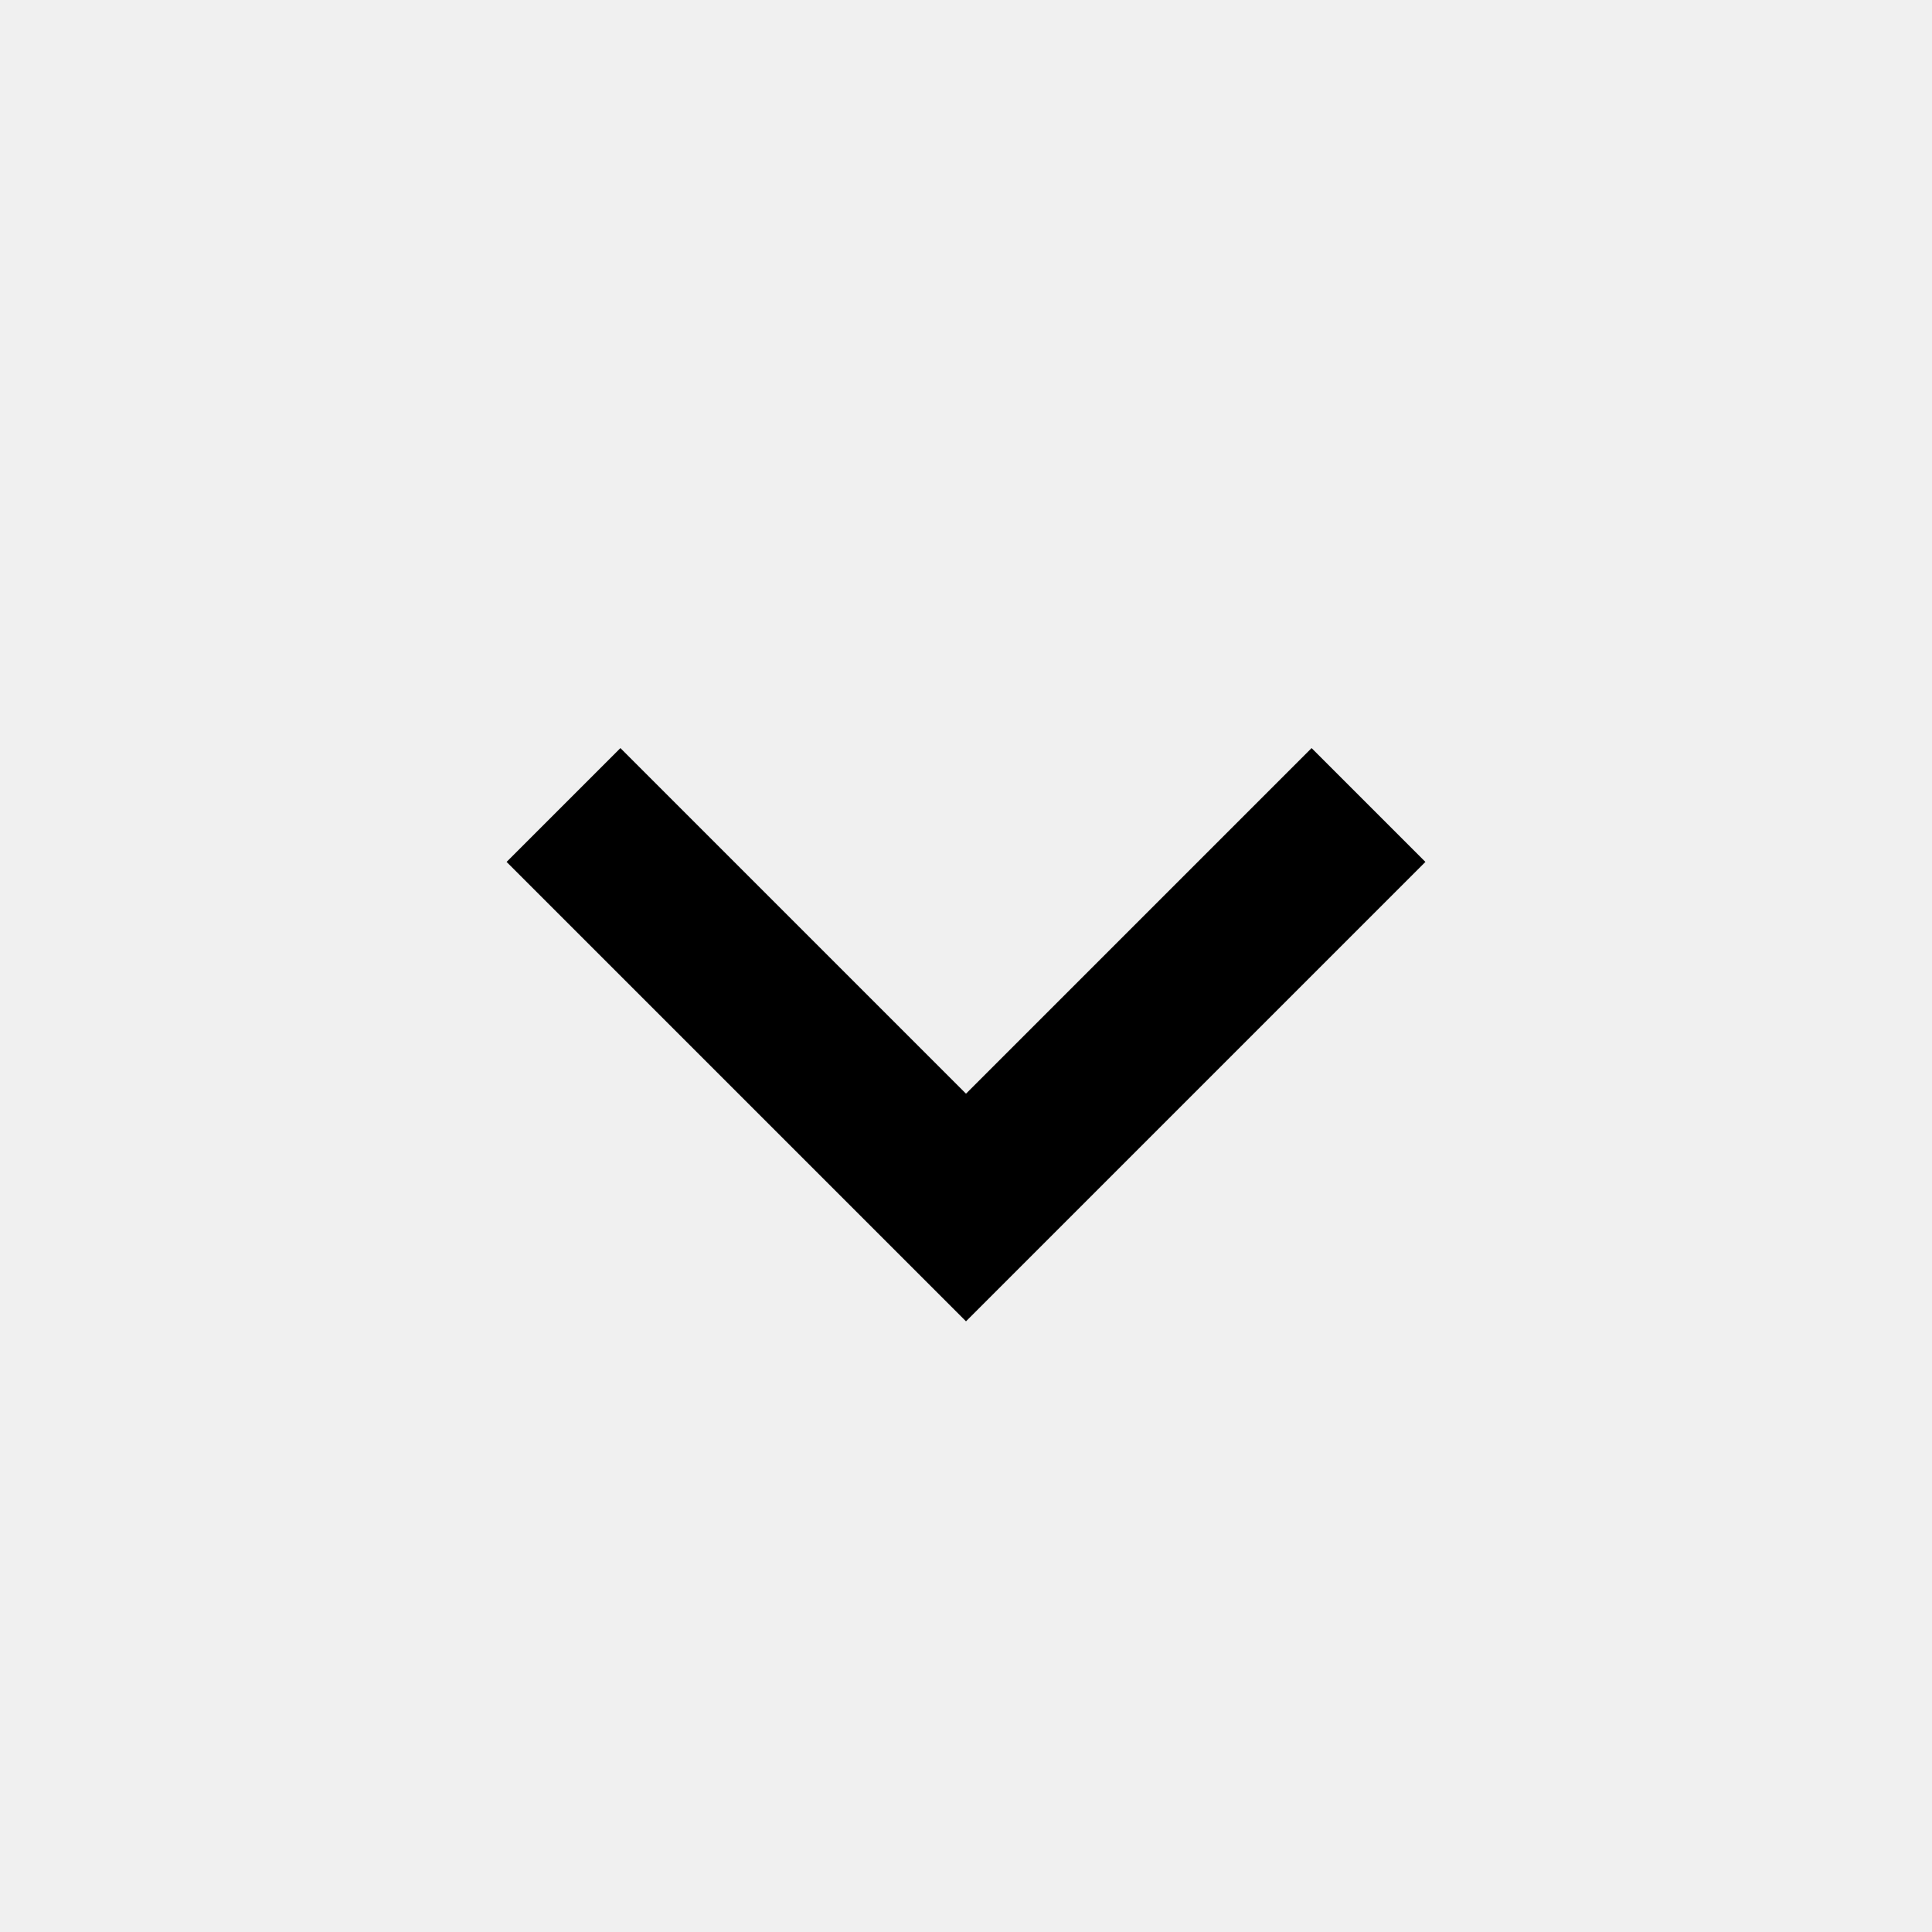
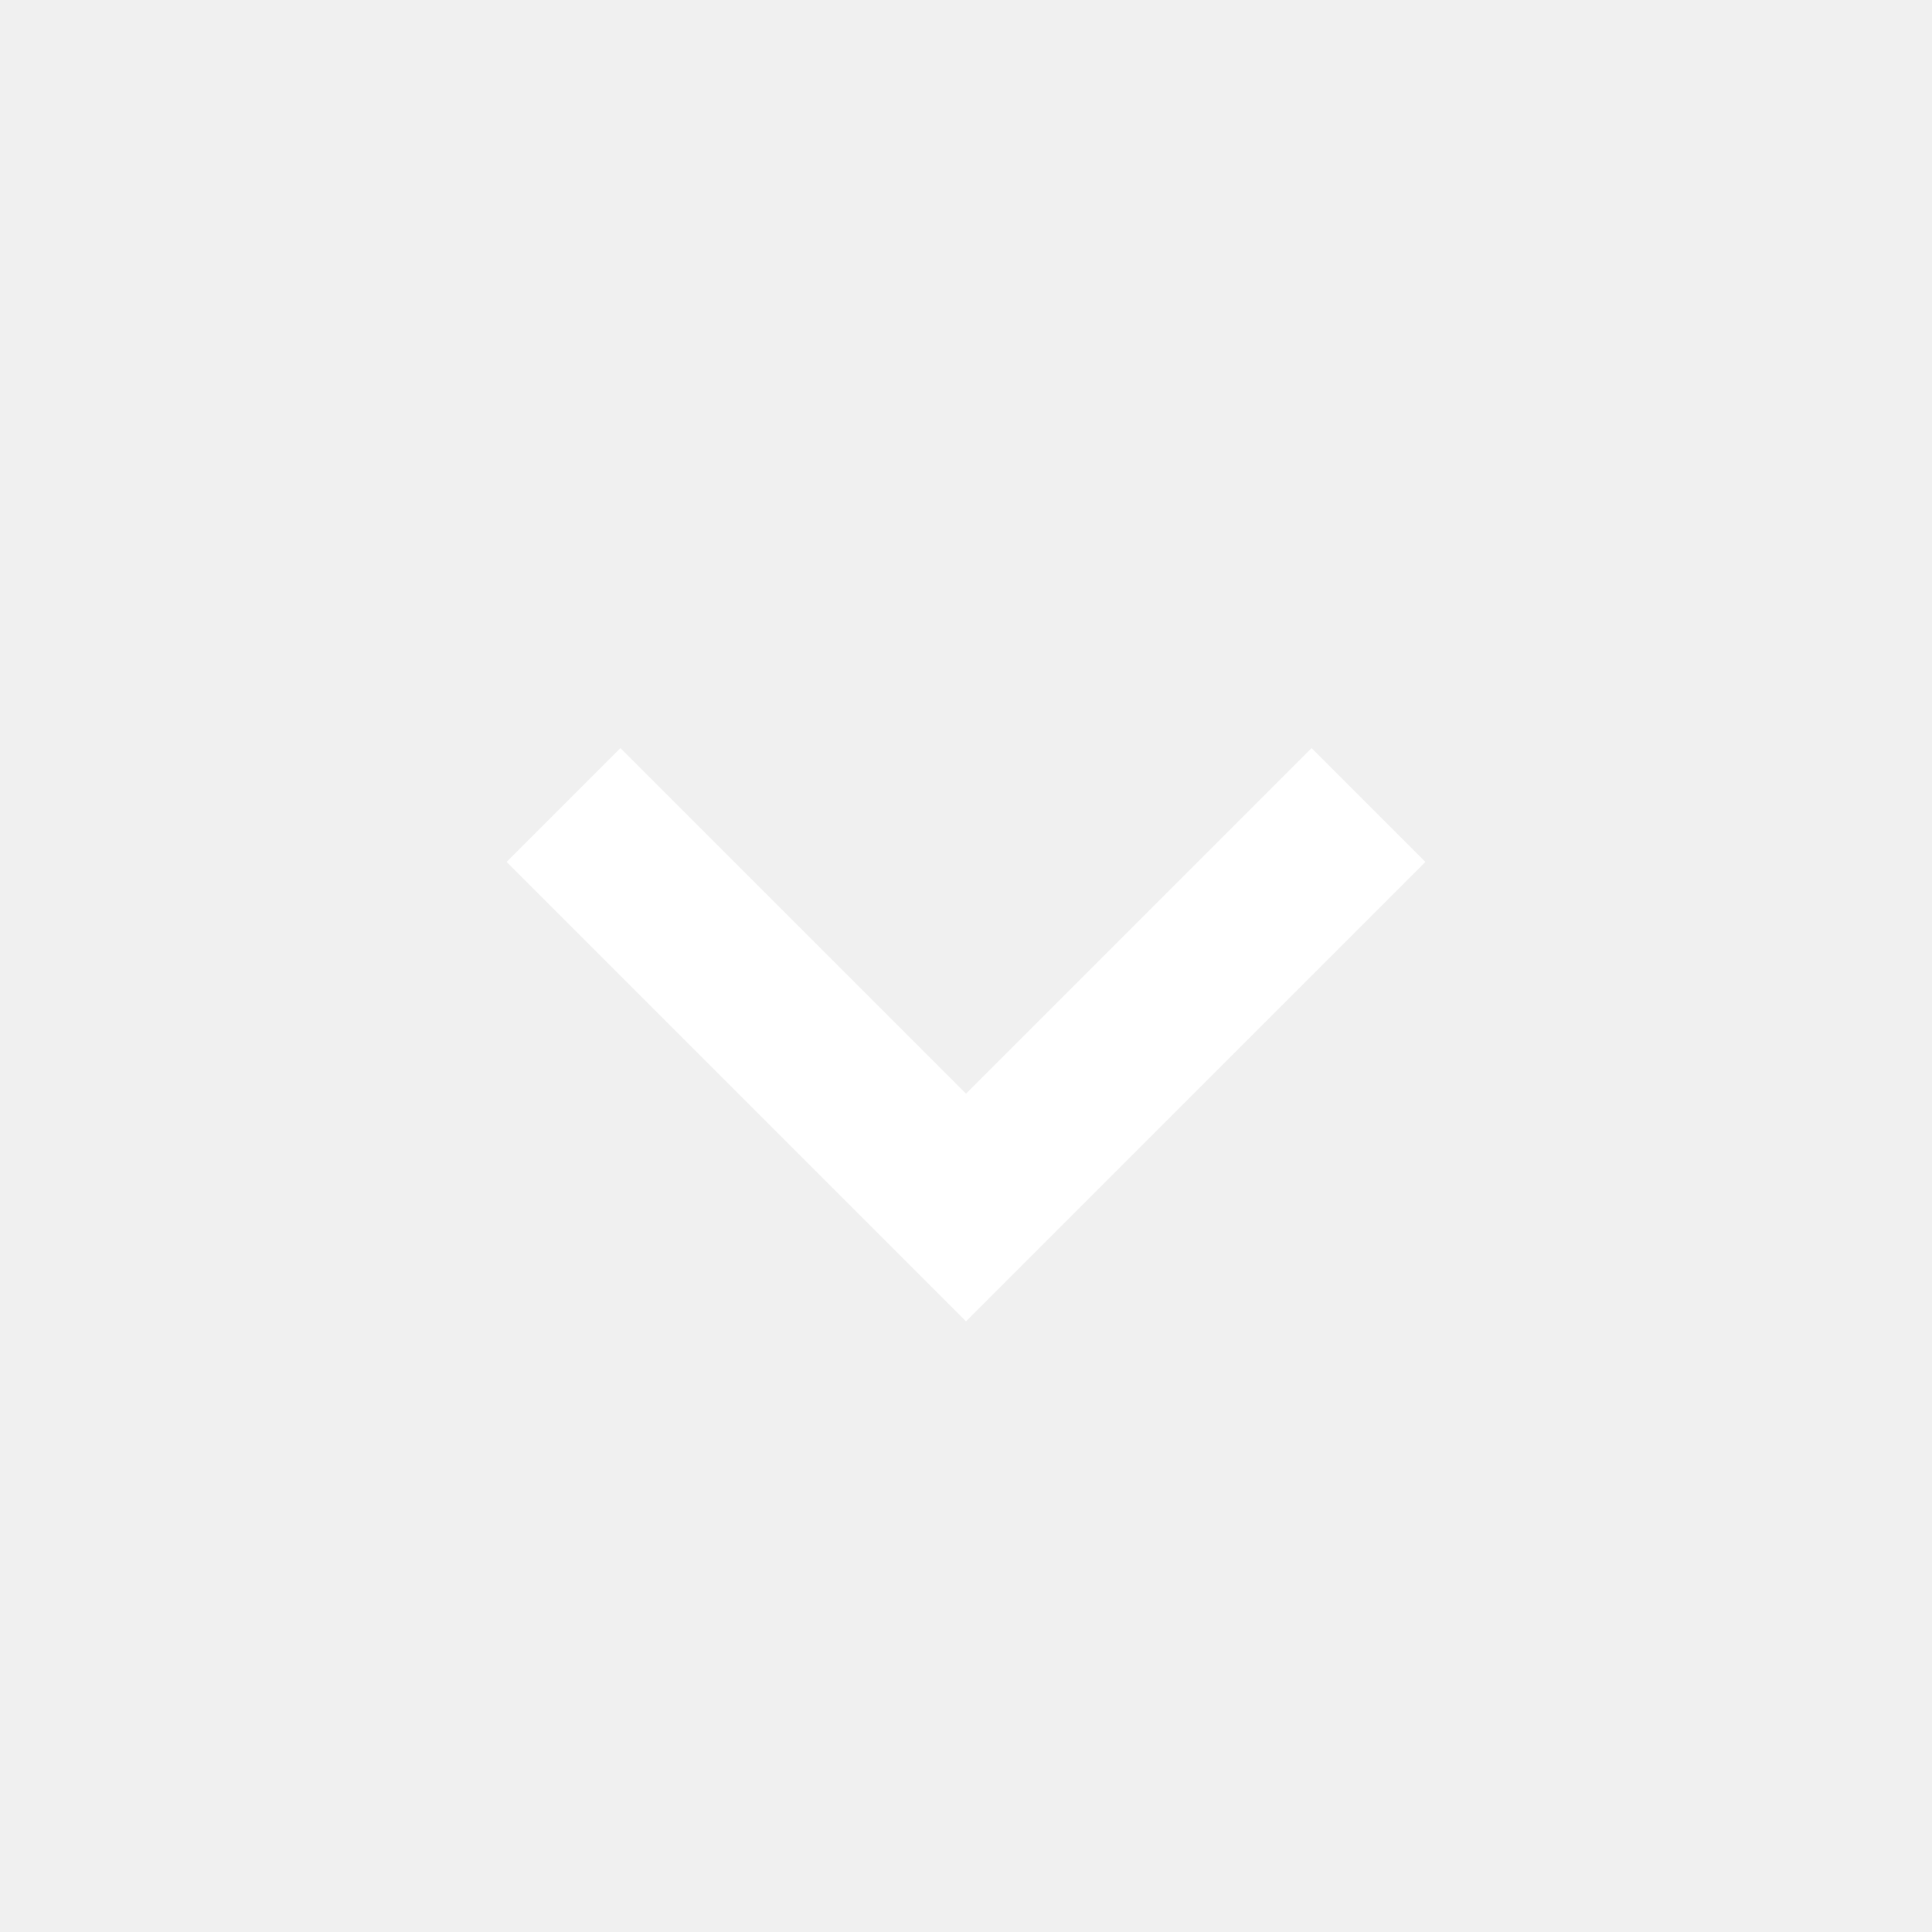
- <svg xmlns="http://www.w3.org/2000/svg" width="24" height="24" viewBox="0 0 24 24" style="fill: rgba(0, 0, 0, 1);transform: ;msFilter:;">
+ <svg xmlns="http://www.w3.org/2000/svg" width="24" height="24" viewBox="0 0 24 24" style="fill: #fff;transform: ;msFilter:;">
  <path d="M16.293 9.293 12 13.586 7.707 9.293l-1.414 1.414L12 16.414l5.707-5.707z" />
</svg>
